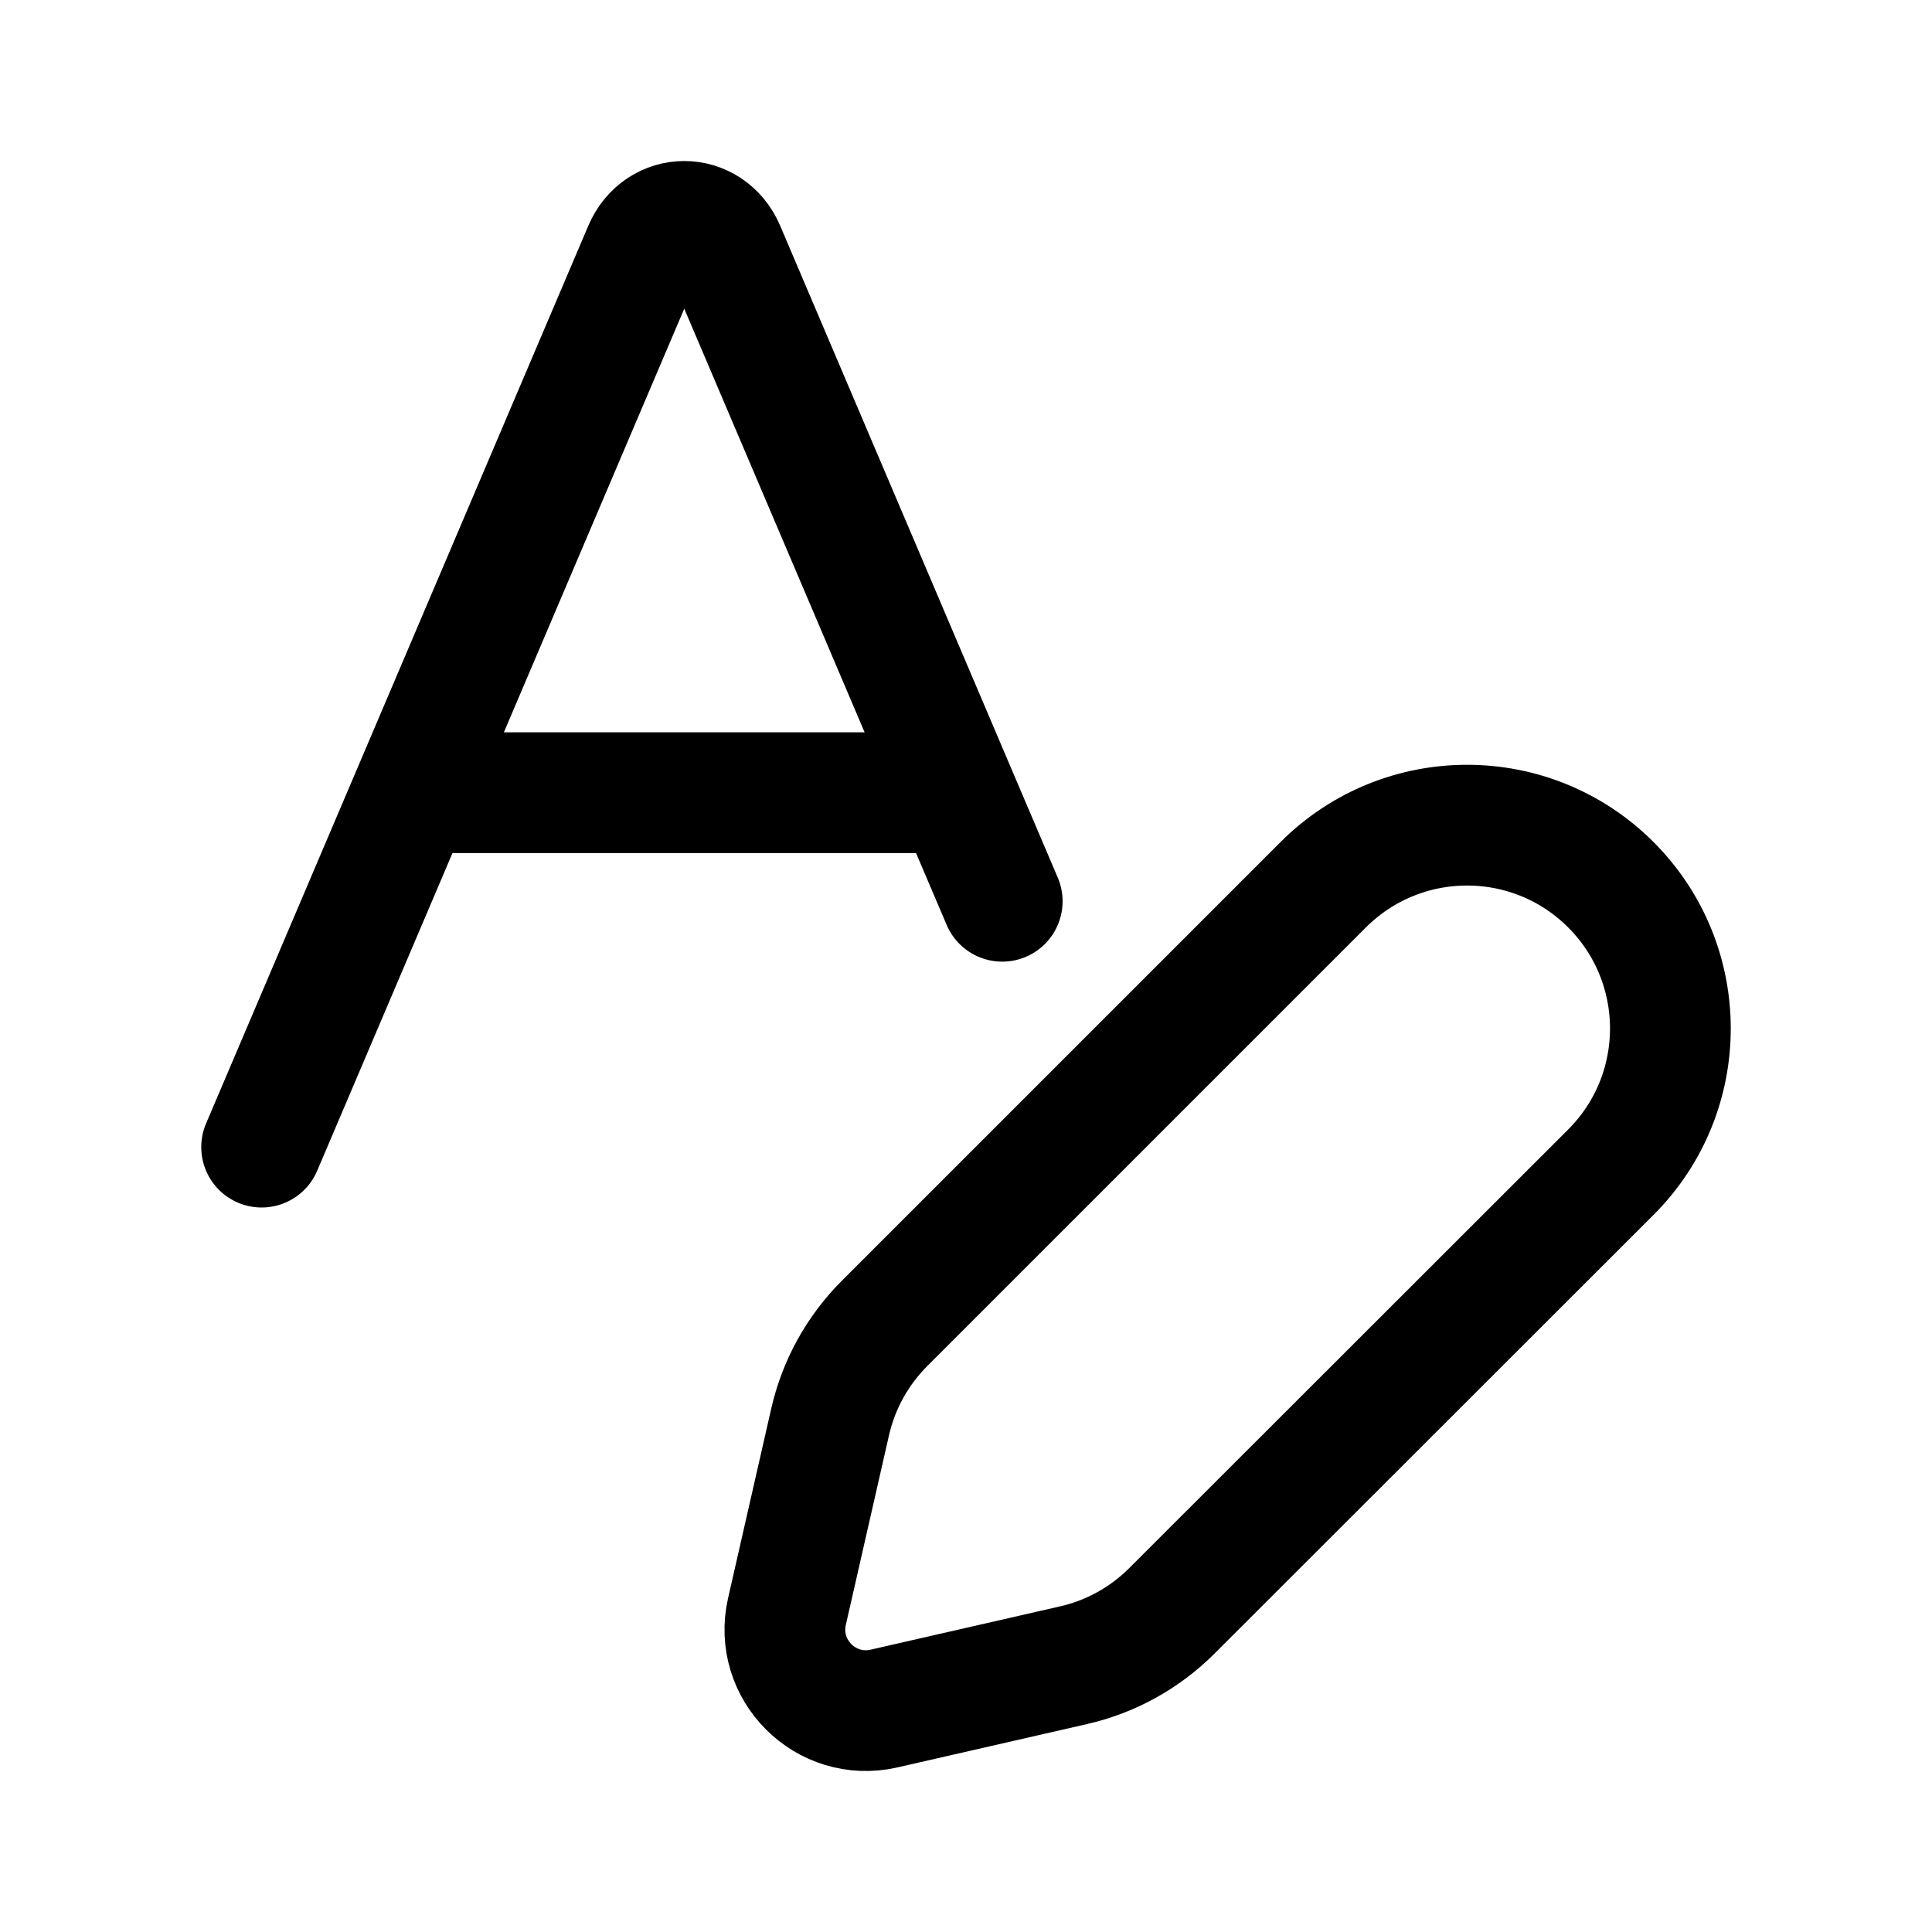
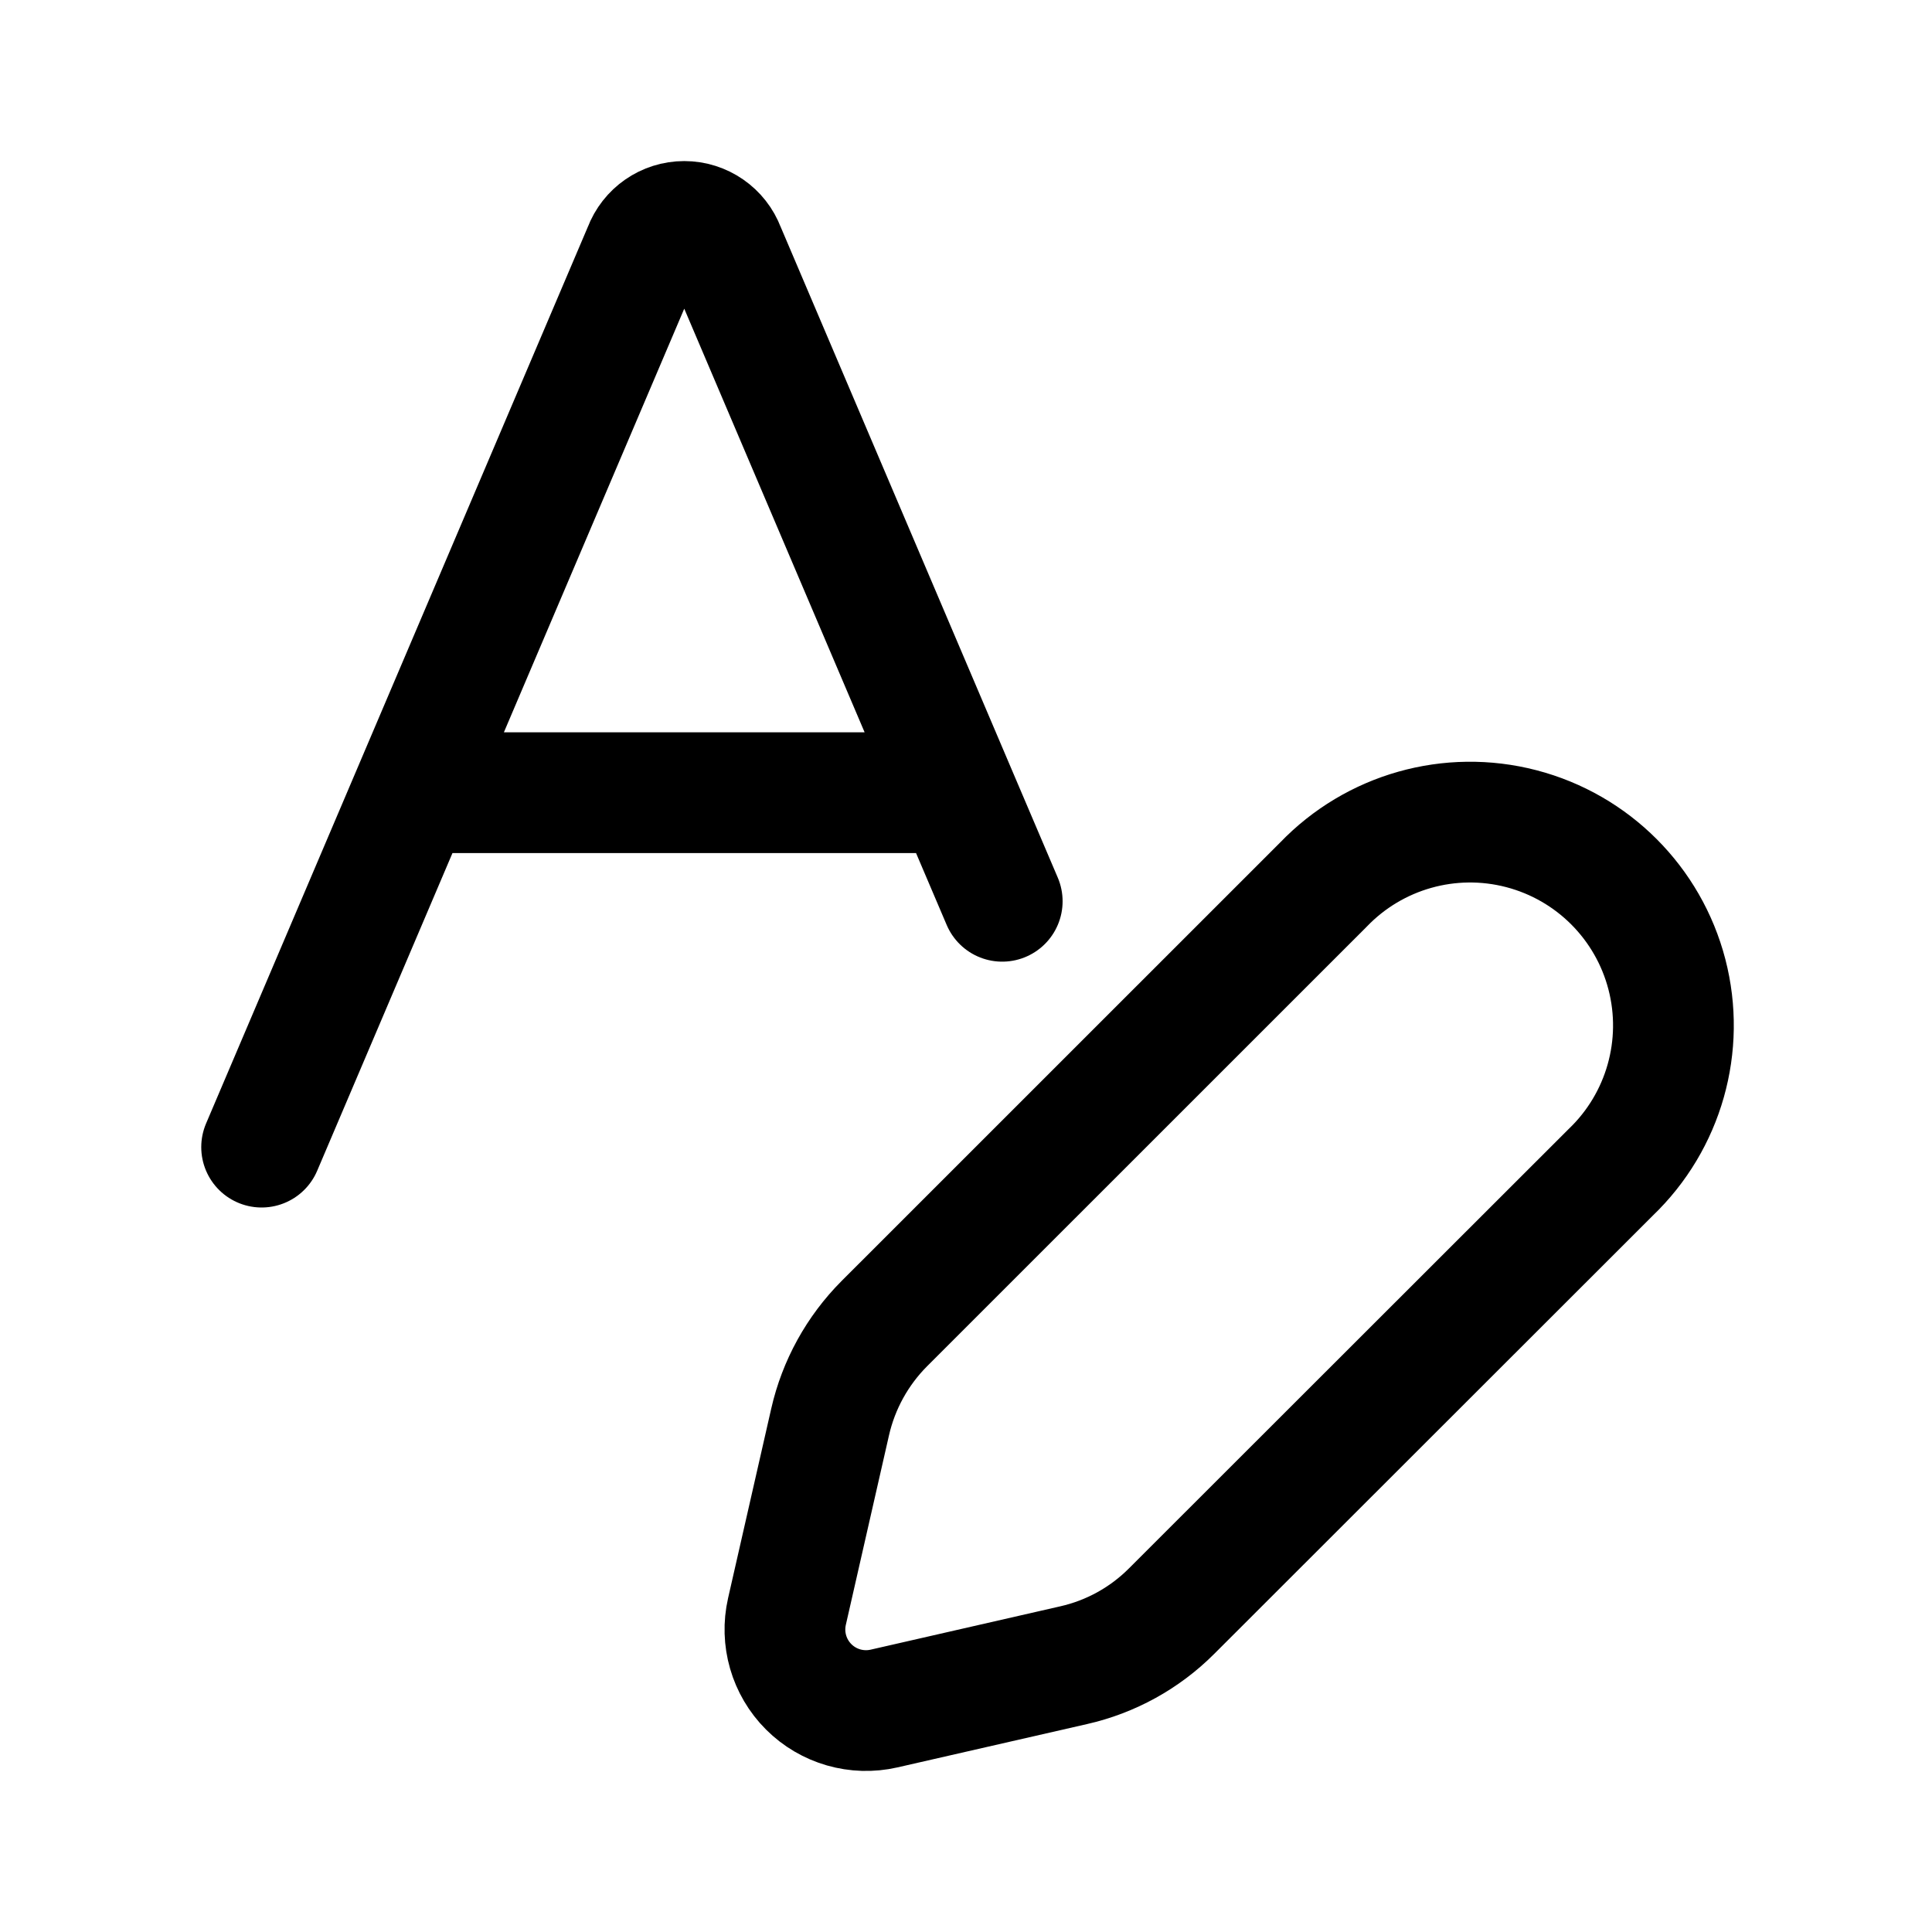
- <svg xmlns="http://www.w3.org/2000/svg" width="24" height="24" viewBox="0 0 24 24" fill="none">
-   <path d="M3.25 14.25L5.125 9.847M5.125 9.847H11.875M5.125 9.847L7.998 3.099C8.196 2.634 8.804 2.634 9.002 3.099L11.875 9.847M11.875 9.847L12.45 11.196" stroke="currentColor" stroke-width="1.5" stroke-linecap="round" stroke-linejoin="round" />
-   <path d="M13.336 20.686C13.797 20.581 14.22 20.347 14.555 20.013L20.009 14.563C20.997 13.577 20.997 11.977 20.01 10.99C19.024 10.004 17.425 10.004 16.438 10.99L10.986 16.442C10.651 16.778 10.417 17.201 10.312 17.664L9.776 20.018C9.611 20.742 10.259 21.389 10.982 21.224L13.336 20.686Z" stroke="currentColor" stroke-width="1.5" stroke-linecap="round" stroke-linejoin="round" />
+ <svg xmlns="http://www.w3.org/2000/svg" width="24" height="24" fill="none" viewBox="0 0 24 24">
+   <path stroke="currentColor" stroke-linecap="round" stroke-linejoin="round" stroke-width="1.5" d="m3.25 14.25 1.875-4.403m0 0h6.75m-6.75 0 2.873-6.748a.536.536 0 0 1 1.004 0l2.873 6.748m0 0 .575 1.349m.886 9.49a2.5 2.5 0 0 0 1.219-.673l5.454-5.45a2.526 2.526 0 1 0-3.57-3.573l-5.453 5.452c-.335.336-.569.76-.674 1.222l-.536 2.354a1.007 1.007 0 0 0 1.206 1.206z" />
</svg>
